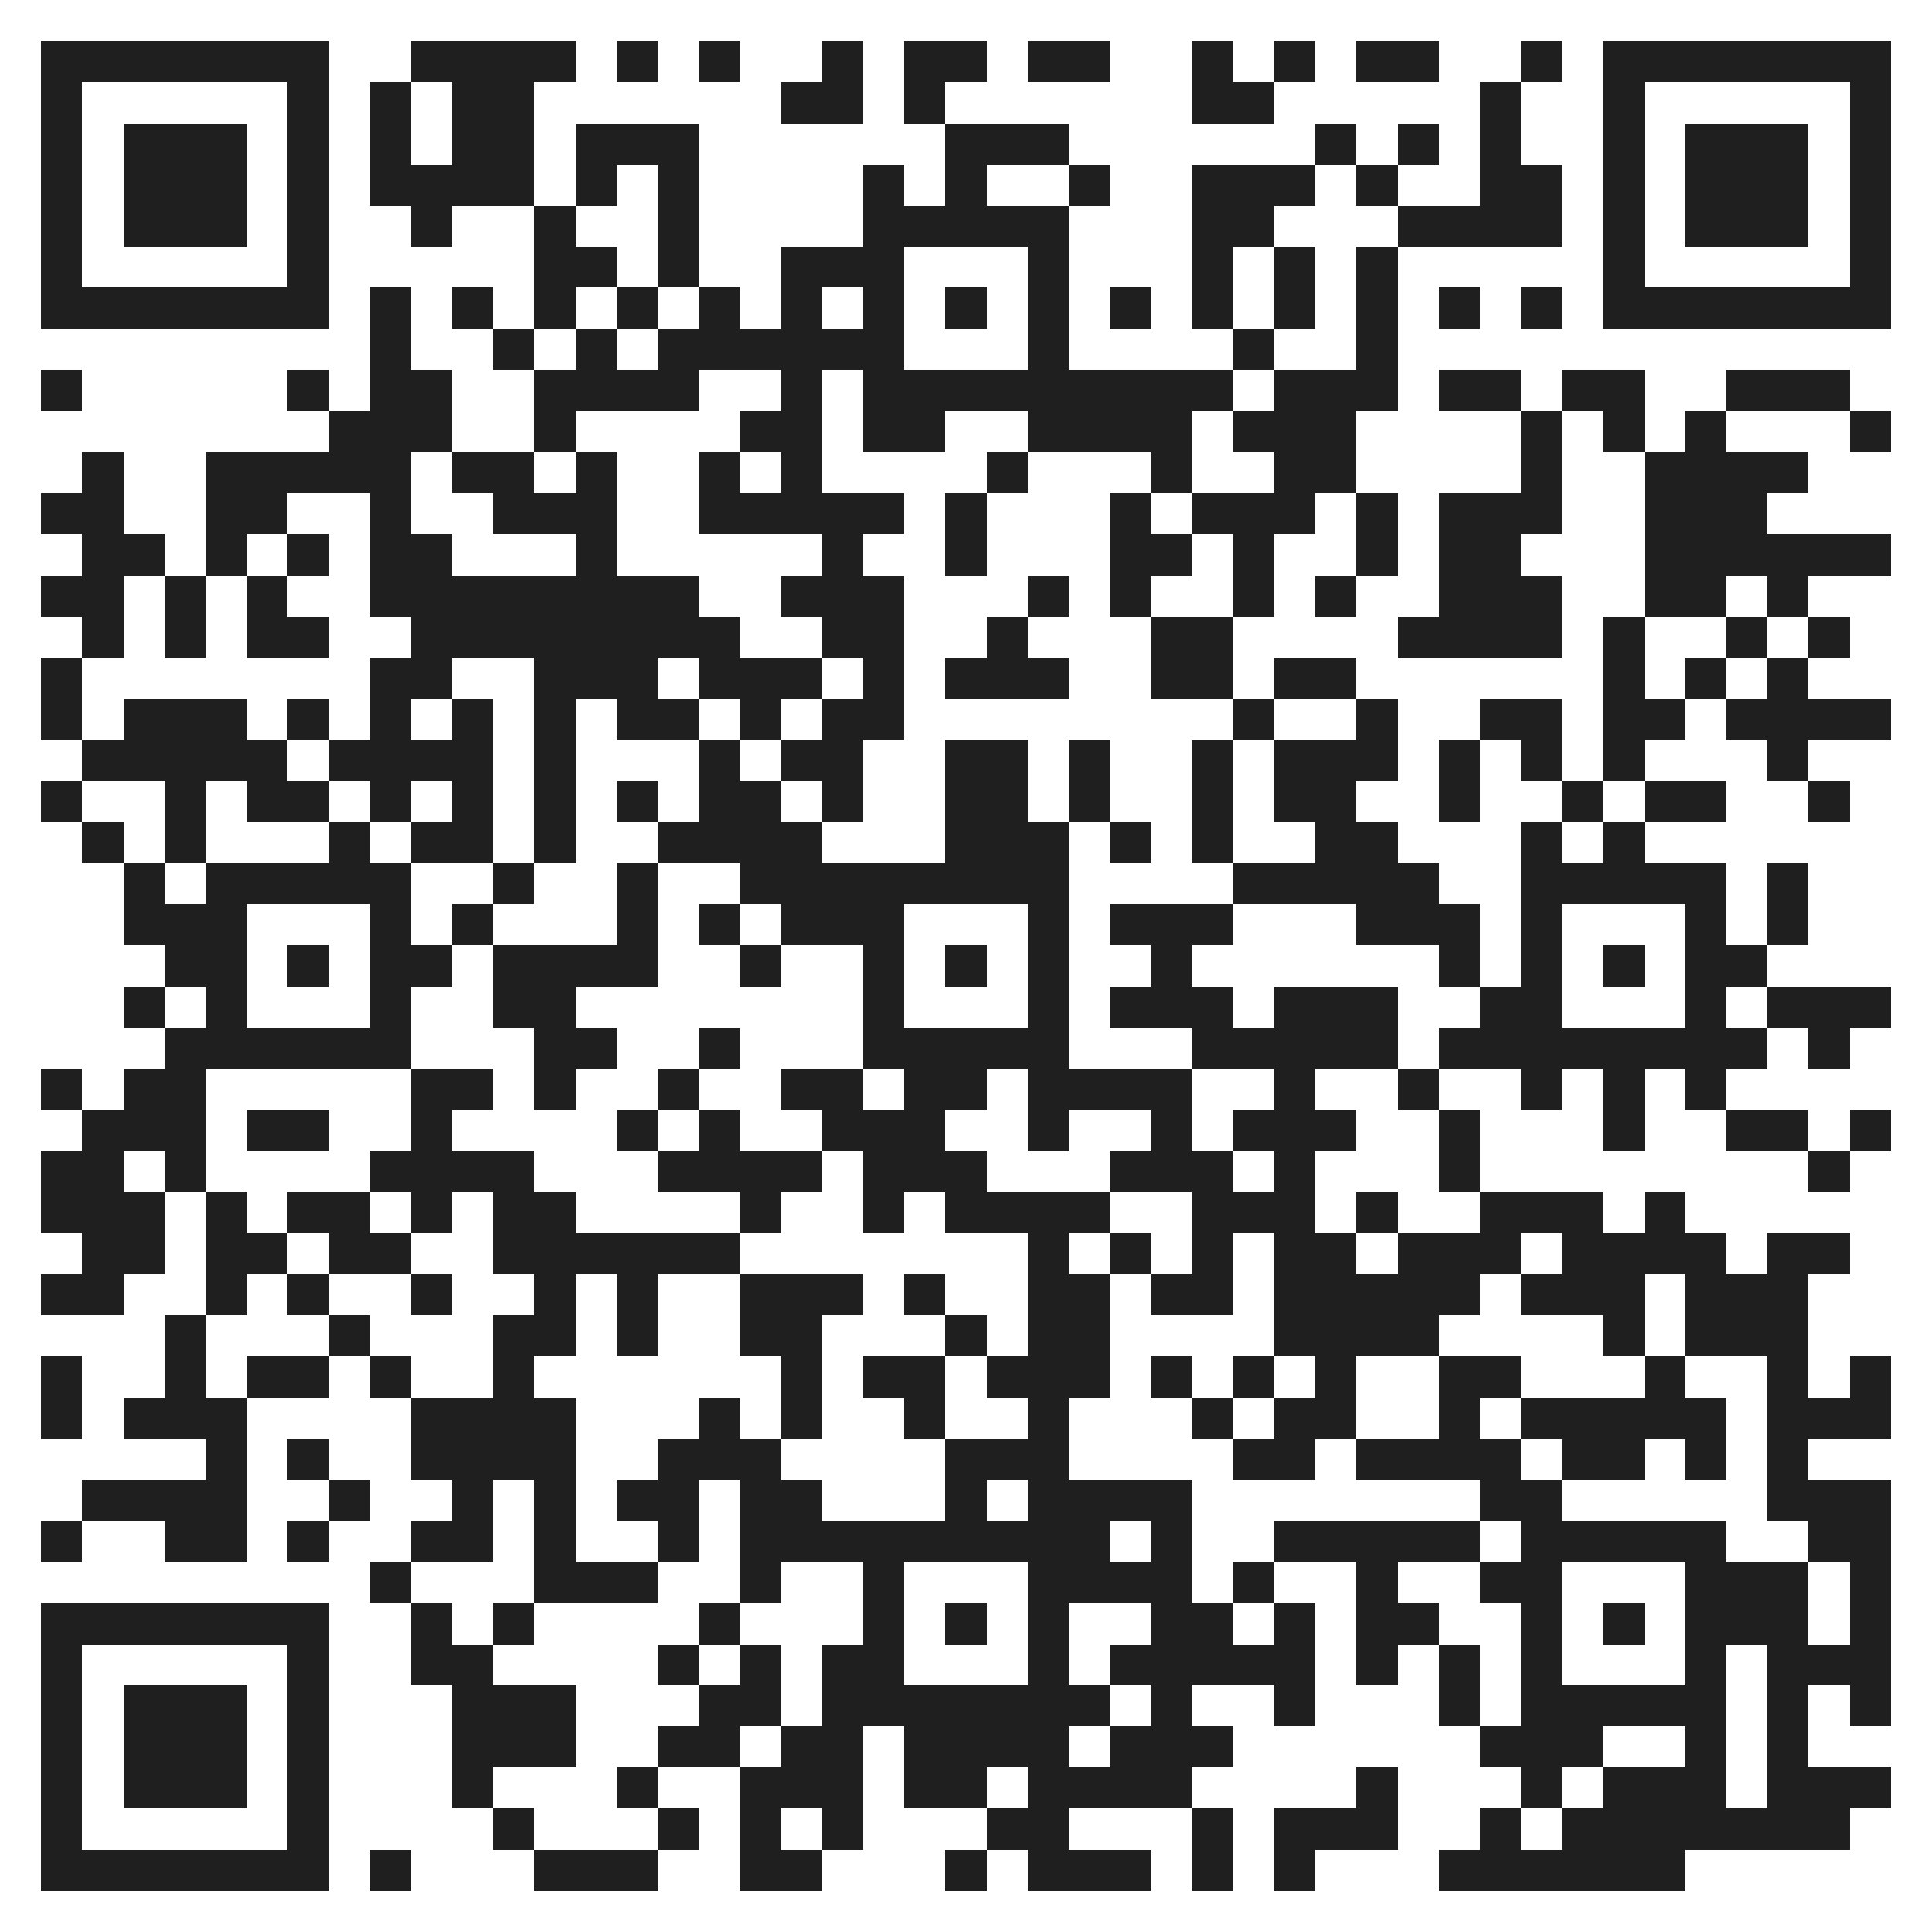
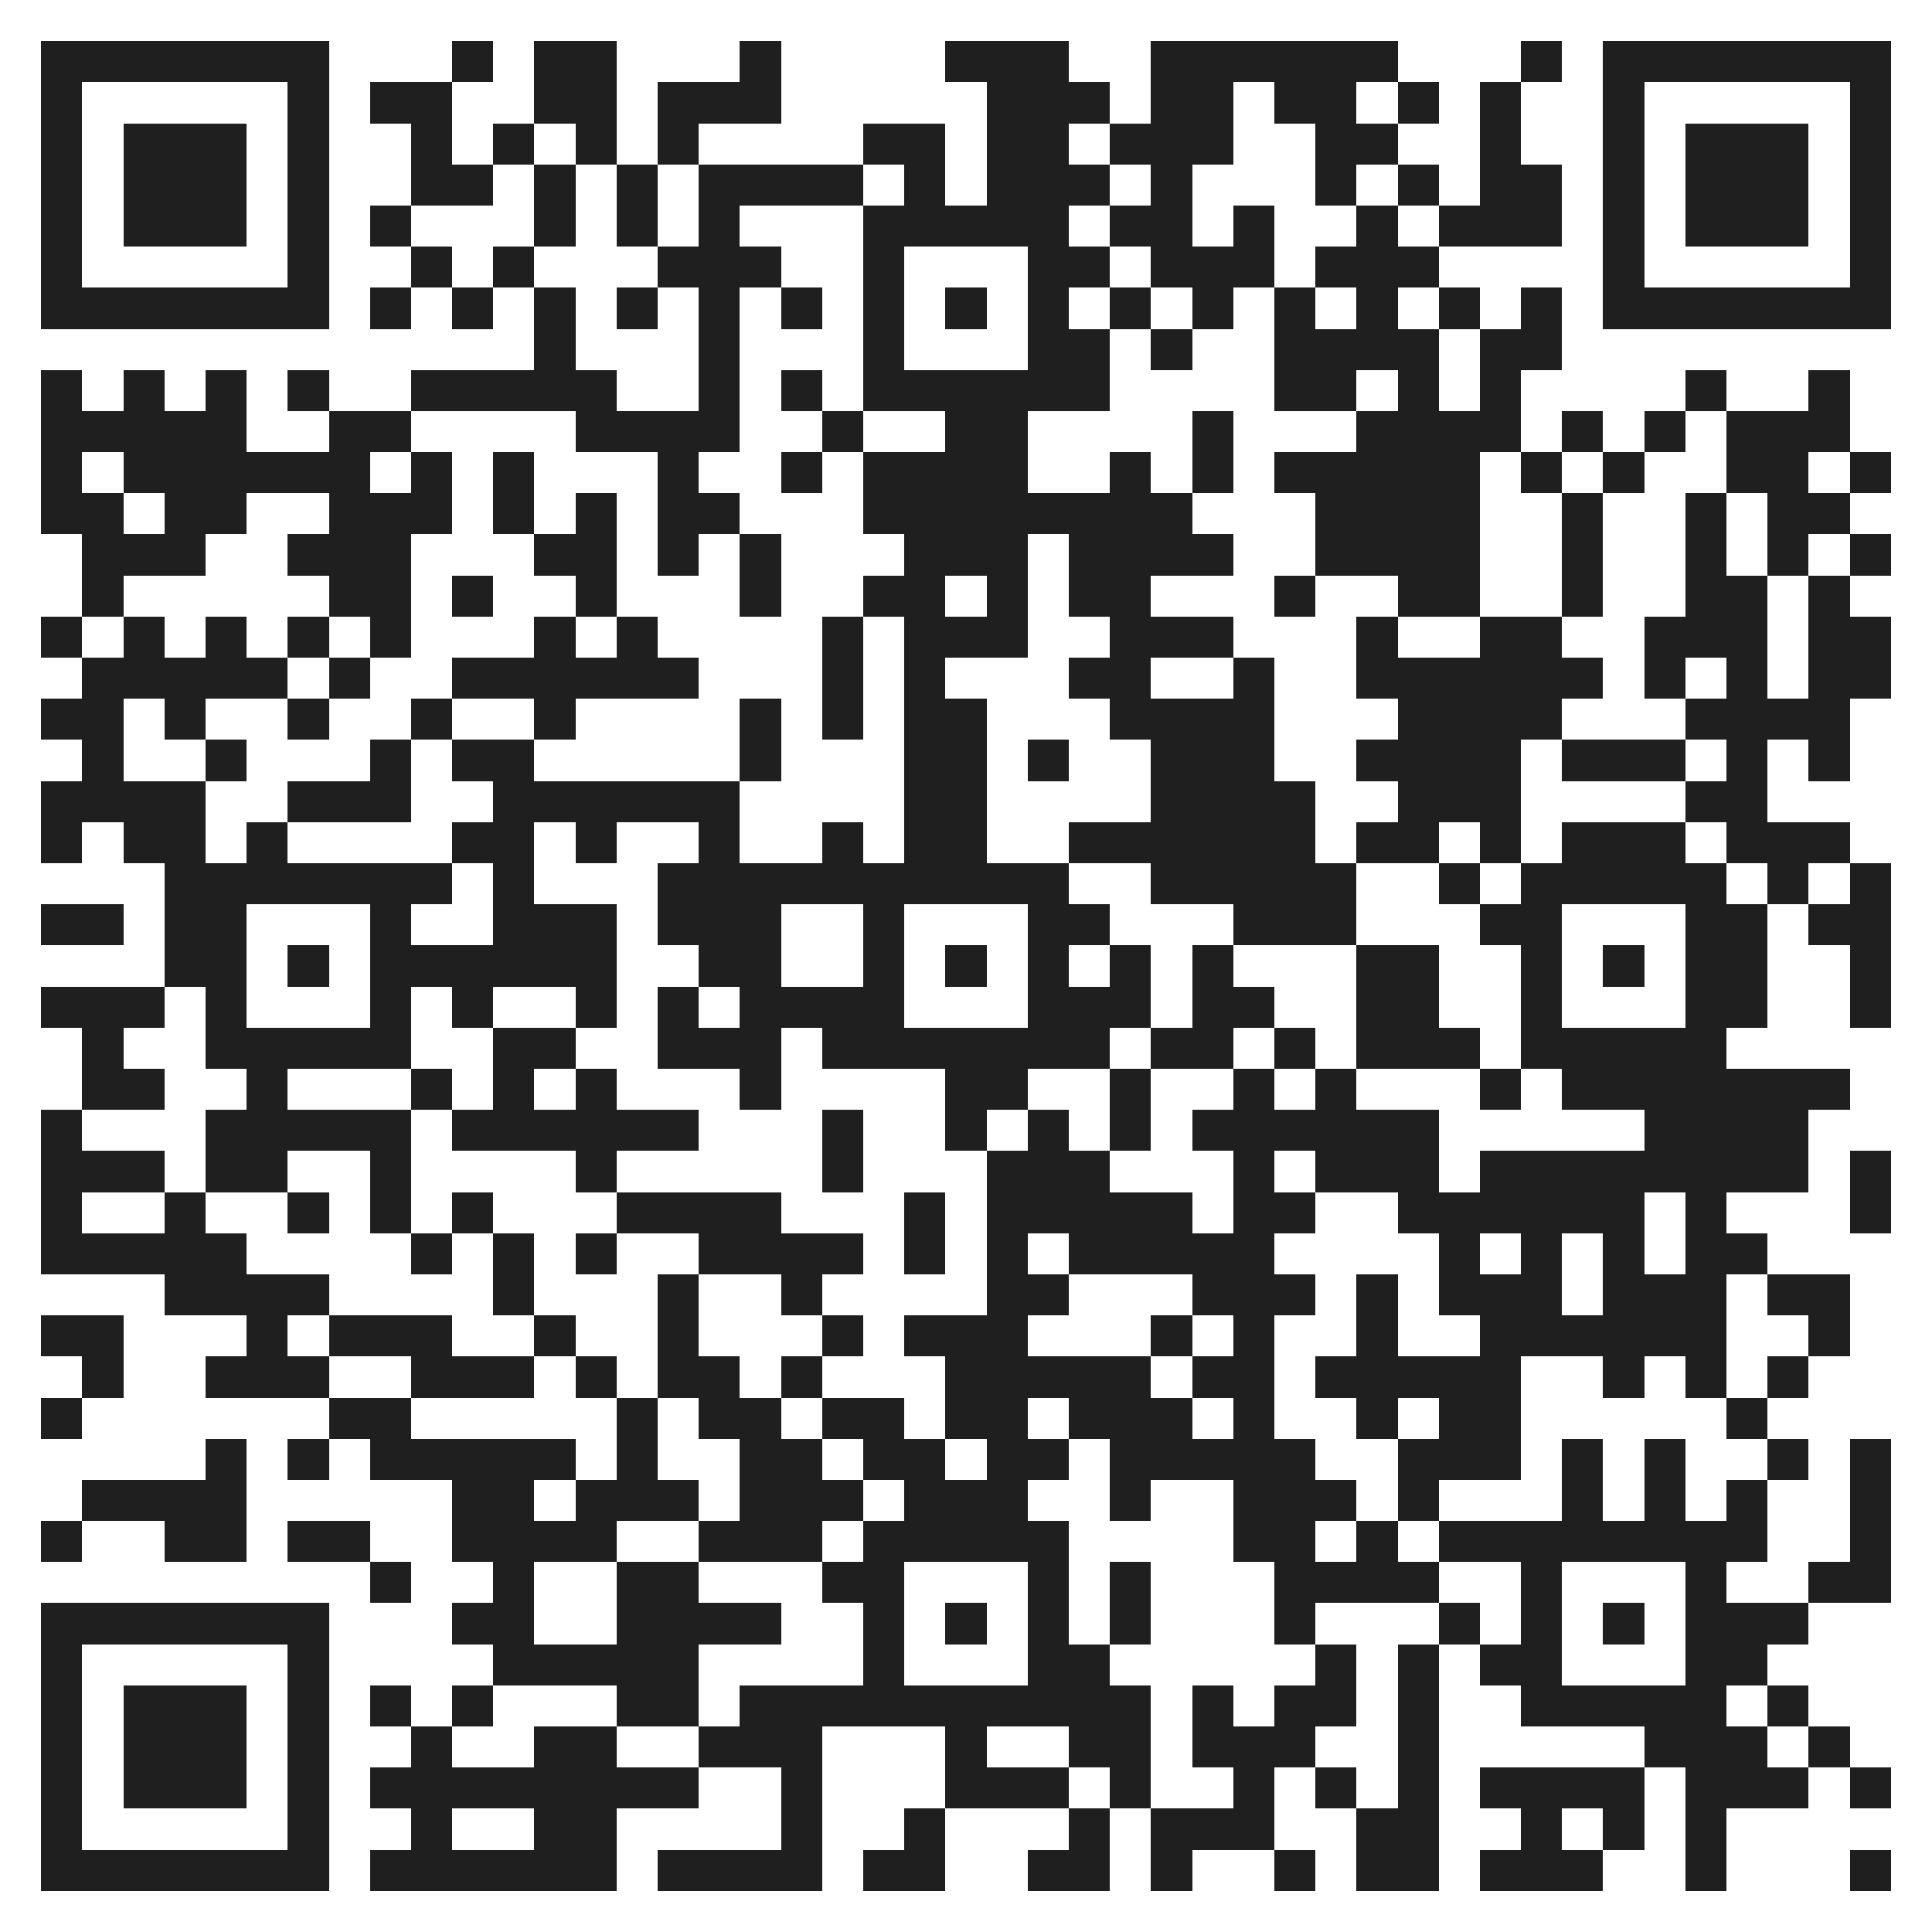
<svg xmlns="http://www.w3.org/2000/svg" viewBox="0 0 47 47" shape-rendering="crispEdges">
  <path fill="#FFFFFF" d="M0 0h47v47H0z" />
-   <path stroke="#1F1F1F" d="M1 1.5h7m2 0h4m1 0h1m1 0h1m2 0h1m1 0h2m1 0h2m2 0h1m1 0h1m1 0h2m2 0h1m1 0h7M1 2.5h1m5 0h1m1 0h1m1 0h2m6 0h2m1 0h1m6 0h2m5 0h1m2 0h1m5 0h1M1 3.5h1m1 0h3m1 0h1m1 0h1m1 0h2m1 0h3m6 0h3m6 0h1m1 0h1m1 0h1m2 0h1m1 0h3m1 0h1M1 4.5h1m1 0h3m1 0h1m1 0h4m1 0h1m1 0h1m4 0h1m1 0h1m2 0h1m2 0h3m1 0h1m2 0h2m1 0h1m1 0h3m1 0h1M1 5.5h1m1 0h3m1 0h1m2 0h1m2 0h1m2 0h1m4 0h5m3 0h2m3 0h4m1 0h1m1 0h3m1 0h1M1 6.5h1m5 0h1m5 0h2m1 0h1m2 0h3m3 0h1m3 0h1m1 0h1m1 0h1m5 0h1m5 0h1M1 7.5h7m1 0h1m1 0h1m1 0h1m1 0h1m1 0h1m1 0h1m1 0h1m1 0h1m1 0h1m1 0h1m1 0h1m1 0h1m1 0h1m1 0h1m1 0h1m1 0h7M9 8.5h1m2 0h1m1 0h1m1 0h6m3 0h1m4 0h1m2 0h1M1 9.5h1m5 0h1m1 0h2m2 0h4m2 0h1m1 0h9m1 0h3m1 0h2m1 0h2m2 0h3M8 10.5h3m2 0h1m4 0h2m1 0h2m2 0h4m1 0h3m4 0h1m1 0h1m1 0h1m3 0h1M2 11.5h1m2 0h5m1 0h2m1 0h1m2 0h1m1 0h1m4 0h1m3 0h1m2 0h2m4 0h1m2 0h4M1 12.5h2m2 0h2m2 0h1m2 0h3m2 0h5m1 0h1m3 0h1m1 0h3m1 0h1m1 0h3m2 0h3M2 13.5h2m1 0h1m1 0h1m1 0h2m3 0h1m5 0h1m2 0h1m3 0h2m1 0h1m2 0h1m1 0h2m3 0h6M1 14.5h2m1 0h1m1 0h1m2 0h8m2 0h3m3 0h1m1 0h1m2 0h1m1 0h1m2 0h3m2 0h2m1 0h1M2 15.5h1m1 0h1m1 0h2m2 0h8m2 0h2m2 0h1m3 0h2m4 0h4m1 0h1m2 0h1m1 0h1M1 16.5h1m7 0h2m2 0h3m1 0h3m1 0h1m1 0h3m2 0h2m1 0h2m6 0h1m1 0h1m1 0h1M1 17.5h1m1 0h3m1 0h1m1 0h1m1 0h1m1 0h1m1 0h2m1 0h1m1 0h2m8 0h1m2 0h1m2 0h2m1 0h2m1 0h4M2 18.5h5m1 0h4m1 0h1m3 0h1m1 0h2m2 0h2m1 0h1m2 0h1m1 0h3m1 0h1m1 0h1m1 0h1m3 0h1M1 19.5h1m2 0h1m1 0h2m1 0h1m1 0h1m1 0h1m1 0h1m1 0h2m1 0h1m2 0h2m1 0h1m2 0h1m1 0h2m2 0h1m2 0h1m1 0h2m2 0h1M2 20.5h1m1 0h1m3 0h1m1 0h2m1 0h1m2 0h4m3 0h3m1 0h1m1 0h1m2 0h2m3 0h1m1 0h1M3 21.5h1m1 0h5m2 0h1m2 0h1m2 0h8m4 0h5m2 0h5m1 0h1M3 22.5h3m3 0h1m1 0h1m3 0h1m1 0h1m1 0h3m3 0h1m1 0h3m3 0h3m1 0h1m3 0h1m1 0h1M4 23.5h2m1 0h1m1 0h2m1 0h4m2 0h1m2 0h1m1 0h1m1 0h1m2 0h1m6 0h1m1 0h1m1 0h1m1 0h2M3 24.5h1m1 0h1m3 0h1m2 0h2m7 0h1m3 0h1m1 0h3m1 0h3m2 0h2m3 0h1m1 0h3M4 25.5h6m3 0h2m2 0h1m3 0h5m3 0h5m1 0h8m1 0h1M1 26.5h1m1 0h2m5 0h2m1 0h1m2 0h1m2 0h2m1 0h2m1 0h4m2 0h1m2 0h1m2 0h1m1 0h1m1 0h1M2 27.5h3m1 0h2m2 0h1m4 0h1m1 0h1m2 0h3m2 0h1m2 0h1m1 0h3m2 0h1m3 0h1m2 0h2m1 0h1M1 28.5h2m1 0h1m4 0h4m3 0h4m1 0h3m3 0h3m1 0h1m3 0h1m8 0h1M1 29.5h3m1 0h1m1 0h2m1 0h1m1 0h2m4 0h1m2 0h1m1 0h4m2 0h3m1 0h1m2 0h3m1 0h1M2 30.5h2m1 0h2m1 0h2m2 0h6m7 0h1m1 0h1m1 0h1m1 0h2m1 0h3m1 0h4m1 0h2M1 31.5h2m2 0h1m1 0h1m2 0h1m2 0h1m1 0h1m2 0h3m1 0h1m2 0h2m1 0h2m1 0h5m1 0h3m1 0h3M4 32.5h1m3 0h1m3 0h2m1 0h1m2 0h2m3 0h1m1 0h2m4 0h4m4 0h1m1 0h3M1 33.5h1m2 0h1m1 0h2m1 0h1m2 0h1m6 0h1m1 0h2m1 0h3m1 0h1m1 0h1m1 0h1m2 0h2m3 0h1m2 0h1m1 0h1M1 34.5h1m1 0h3m4 0h4m3 0h1m1 0h1m2 0h1m2 0h1m3 0h1m1 0h2m2 0h1m1 0h5m1 0h3M5 35.5h1m1 0h1m2 0h4m2 0h3m4 0h3m4 0h2m1 0h4m1 0h2m1 0h1m1 0h1M2 36.5h4m2 0h1m2 0h1m1 0h1m1 0h2m1 0h2m3 0h1m1 0h4m7 0h2m5 0h3M1 37.5h1m2 0h2m1 0h1m2 0h2m1 0h1m2 0h1m1 0h9m1 0h1m2 0h5m1 0h5m2 0h2M9 38.5h1m3 0h3m2 0h1m2 0h1m3 0h4m1 0h1m2 0h1m2 0h2m3 0h3m1 0h1M1 39.5h7m2 0h1m1 0h1m4 0h1m3 0h1m1 0h1m1 0h1m2 0h2m1 0h1m1 0h2m2 0h1m1 0h1m1 0h3m1 0h1M1 40.5h1m5 0h1m2 0h2m4 0h1m1 0h1m1 0h2m3 0h1m1 0h5m1 0h1m1 0h1m1 0h1m3 0h1m1 0h3M1 41.5h1m1 0h3m1 0h1m3 0h3m3 0h2m1 0h7m1 0h1m2 0h1m3 0h1m1 0h5m1 0h1m1 0h1M1 42.5h1m1 0h3m1 0h1m3 0h3m2 0h2m1 0h2m1 0h4m1 0h3m6 0h3m2 0h1m1 0h1M1 43.5h1m1 0h3m1 0h1m3 0h1m3 0h1m2 0h3m1 0h2m1 0h4m4 0h1m3 0h1m1 0h3m1 0h3M1 44.5h1m5 0h1m4 0h1m3 0h1m1 0h1m1 0h1m3 0h2m3 0h1m1 0h3m2 0h1m1 0h7M1 45.5h7m1 0h1m3 0h3m2 0h2m3 0h1m1 0h3m1 0h1m1 0h1m3 0h6" />
+   <path stroke="#1F1F1F" d="M1 1.5h7m3 0h1m1 0h2m3 0h1m4 0h3m2 0h6m3 0h1m1 0h7M1 2.5h1m5 0h1m1 0h2m2 0h2m1 0h3m5 0h3m1 0h2m1 0h2m1 0h1m1 0h1m2 0h1m5 0h1M1 3.5h1m1 0h3m1 0h1m2 0h1m1 0h1m1 0h1m1 0h1m4 0h2m1 0h2m1 0h3m2 0h2m2 0h1m2 0h1m1 0h3m1 0h1M1 4.5h1m1 0h3m1 0h1m2 0h2m1 0h1m1 0h1m1 0h4m1 0h1m1 0h3m1 0h1m3 0h1m1 0h1m1 0h2m1 0h1m1 0h3m1 0h1M1 5.5h1m1 0h3m1 0h1m1 0h1m3 0h1m1 0h1m1 0h1m3 0h5m1 0h2m1 0h1m2 0h1m1 0h3m1 0h1m1 0h3m1 0h1M1 6.5h1m5 0h1m2 0h1m1 0h1m3 0h3m2 0h1m3 0h2m1 0h3m1 0h3m4 0h1m5 0h1M1 7.5h7m1 0h1m1 0h1m1 0h1m1 0h1m1 0h1m1 0h1m1 0h1m1 0h1m1 0h1m1 0h1m1 0h1m1 0h1m1 0h1m1 0h1m1 0h1m1 0h7M13 8.5h1m3 0h1m3 0h1m3 0h2m1 0h1m2 0h4m1 0h2M1 9.5h1m1 0h1m1 0h1m1 0h1m2 0h5m2 0h1m1 0h1m1 0h6m4 0h2m1 0h1m1 0h1m4 0h1m2 0h1M1 10.5h5m2 0h2m4 0h4m2 0h1m2 0h2m4 0h1m3 0h4m1 0h1m1 0h1m1 0h3M1 11.5h1m1 0h6m1 0h1m1 0h1m3 0h1m2 0h1m1 0h4m2 0h1m1 0h1m1 0h5m1 0h1m1 0h1m2 0h2m1 0h1M1 12.5h2m1 0h2m2 0h3m1 0h1m1 0h1m1 0h2m3 0h8m3 0h4m2 0h1m2 0h1m1 0h2M2 13.5h3m2 0h3m3 0h2m1 0h1m1 0h1m3 0h3m1 0h4m2 0h4m2 0h1m2 0h1m1 0h1m1 0h1M2 14.5h1m5 0h2m1 0h1m2 0h1m3 0h1m2 0h2m1 0h1m1 0h2m3 0h1m2 0h2m2 0h1m2 0h2m1 0h1M1 15.5h1m1 0h1m1 0h1m1 0h1m1 0h1m3 0h1m1 0h1m4 0h1m1 0h3m2 0h3m3 0h1m2 0h2m2 0h3m1 0h2M2 16.5h5m1 0h1m2 0h6m3 0h1m1 0h1m3 0h2m2 0h1m2 0h6m1 0h1m1 0h1m1 0h2M1 17.5h2m1 0h1m2 0h1m2 0h1m2 0h1m4 0h1m1 0h1m1 0h2m3 0h4m3 0h4m3 0h4M2 18.5h1m2 0h1m3 0h1m1 0h2m5 0h1m3 0h2m1 0h1m2 0h3m2 0h4m1 0h3m1 0h1m1 0h1M1 19.5h4m2 0h3m2 0h6m4 0h2m4 0h4m2 0h3m4 0h2M1 20.5h1m1 0h2m1 0h1m4 0h2m1 0h1m2 0h1m2 0h1m1 0h2m2 0h6m1 0h2m1 0h1m1 0h3m1 0h3M4 21.5h7m1 0h1m3 0h10m2 0h5m2 0h1m1 0h5m1 0h1m1 0h1M1 22.5h2m1 0h2m3 0h1m2 0h3m1 0h3m2 0h1m3 0h2m3 0h3m3 0h2m3 0h2m1 0h2M4 23.5h2m1 0h1m1 0h6m2 0h2m2 0h1m1 0h1m1 0h1m1 0h1m1 0h1m3 0h2m2 0h1m1 0h1m1 0h2m2 0h1M1 24.5h3m1 0h1m3 0h1m1 0h1m2 0h1m1 0h1m1 0h4m3 0h3m1 0h2m2 0h2m2 0h1m3 0h2m2 0h1M2 25.5h1m2 0h5m2 0h2m2 0h3m1 0h7m1 0h2m1 0h1m1 0h3m1 0h5M2 26.5h2m2 0h1m3 0h1m1 0h1m1 0h1m3 0h1m4 0h2m2 0h1m2 0h1m1 0h1m3 0h1m1 0h7M1 27.5h1m3 0h5m1 0h6m3 0h1m2 0h1m1 0h1m1 0h1m1 0h6m5 0h4M1 28.5h3m1 0h2m2 0h1m4 0h1m5 0h1m3 0h3m3 0h1m1 0h3m1 0h8m1 0h1M1 29.5h1m2 0h1m2 0h1m1 0h1m1 0h1m3 0h4m3 0h1m1 0h5m1 0h2m2 0h6m1 0h1m3 0h1M1 30.5h5m4 0h1m1 0h1m1 0h1m2 0h4m1 0h1m1 0h1m1 0h5m4 0h1m1 0h1m1 0h1m1 0h2M4 31.5h4m4 0h1m3 0h1m2 0h1m4 0h2m3 0h3m1 0h1m1 0h3m1 0h3m1 0h2M1 32.5h2m3 0h1m1 0h3m2 0h1m2 0h1m3 0h1m1 0h3m3 0h1m1 0h1m2 0h1m2 0h6m2 0h1M2 33.5h1m2 0h3m2 0h3m1 0h1m1 0h2m1 0h1m3 0h5m1 0h2m1 0h5m2 0h1m1 0h1m1 0h1M1 34.5h1m6 0h2m5 0h1m1 0h2m1 0h2m1 0h2m1 0h3m1 0h1m2 0h1m1 0h2m5 0h1M5 35.5h1m1 0h1m1 0h5m1 0h1m2 0h2m1 0h2m1 0h2m1 0h5m2 0h3m1 0h1m1 0h1m2 0h1m1 0h1M2 36.5h4m5 0h2m1 0h3m1 0h3m1 0h3m2 0h1m2 0h3m1 0h1m3 0h1m1 0h1m1 0h1m2 0h1M1 37.5h1m2 0h2m1 0h2m2 0h4m2 0h3m1 0h5m4 0h2m1 0h1m1 0h8m2 0h1M9 38.5h1m2 0h1m2 0h2m3 0h2m3 0h1m1 0h1m3 0h4m2 0h1m3 0h1m2 0h2M1 39.5h7m3 0h2m2 0h4m2 0h1m1 0h1m1 0h1m1 0h1m3 0h1m3 0h1m1 0h1m1 0h1m1 0h3M1 40.5h1m5 0h1m4 0h5m4 0h1m3 0h2m5 0h1m1 0h1m1 0h2m3 0h2M1 41.5h1m1 0h3m1 0h1m1 0h1m1 0h1m3 0h2m1 0h10m1 0h1m1 0h2m1 0h1m2 0h5m1 0h1M1 42.5h1m1 0h3m1 0h1m2 0h1m2 0h2m2 0h3m3 0h1m2 0h2m1 0h3m2 0h1m5 0h3m1 0h1M1 43.5h1m1 0h3m1 0h1m1 0h8m2 0h1m3 0h3m1 0h1m2 0h1m1 0h1m1 0h1m1 0h4m1 0h3m1 0h1M1 44.5h1m5 0h1m2 0h1m2 0h2m4 0h1m2 0h1m3 0h1m1 0h3m2 0h2m2 0h1m1 0h1m1 0h1M1 45.5h7m1 0h6m1 0h4m1 0h2m2 0h2m1 0h1m2 0h1m1 0h2m1 0h3m2 0h1m3 0h1" />
</svg>
